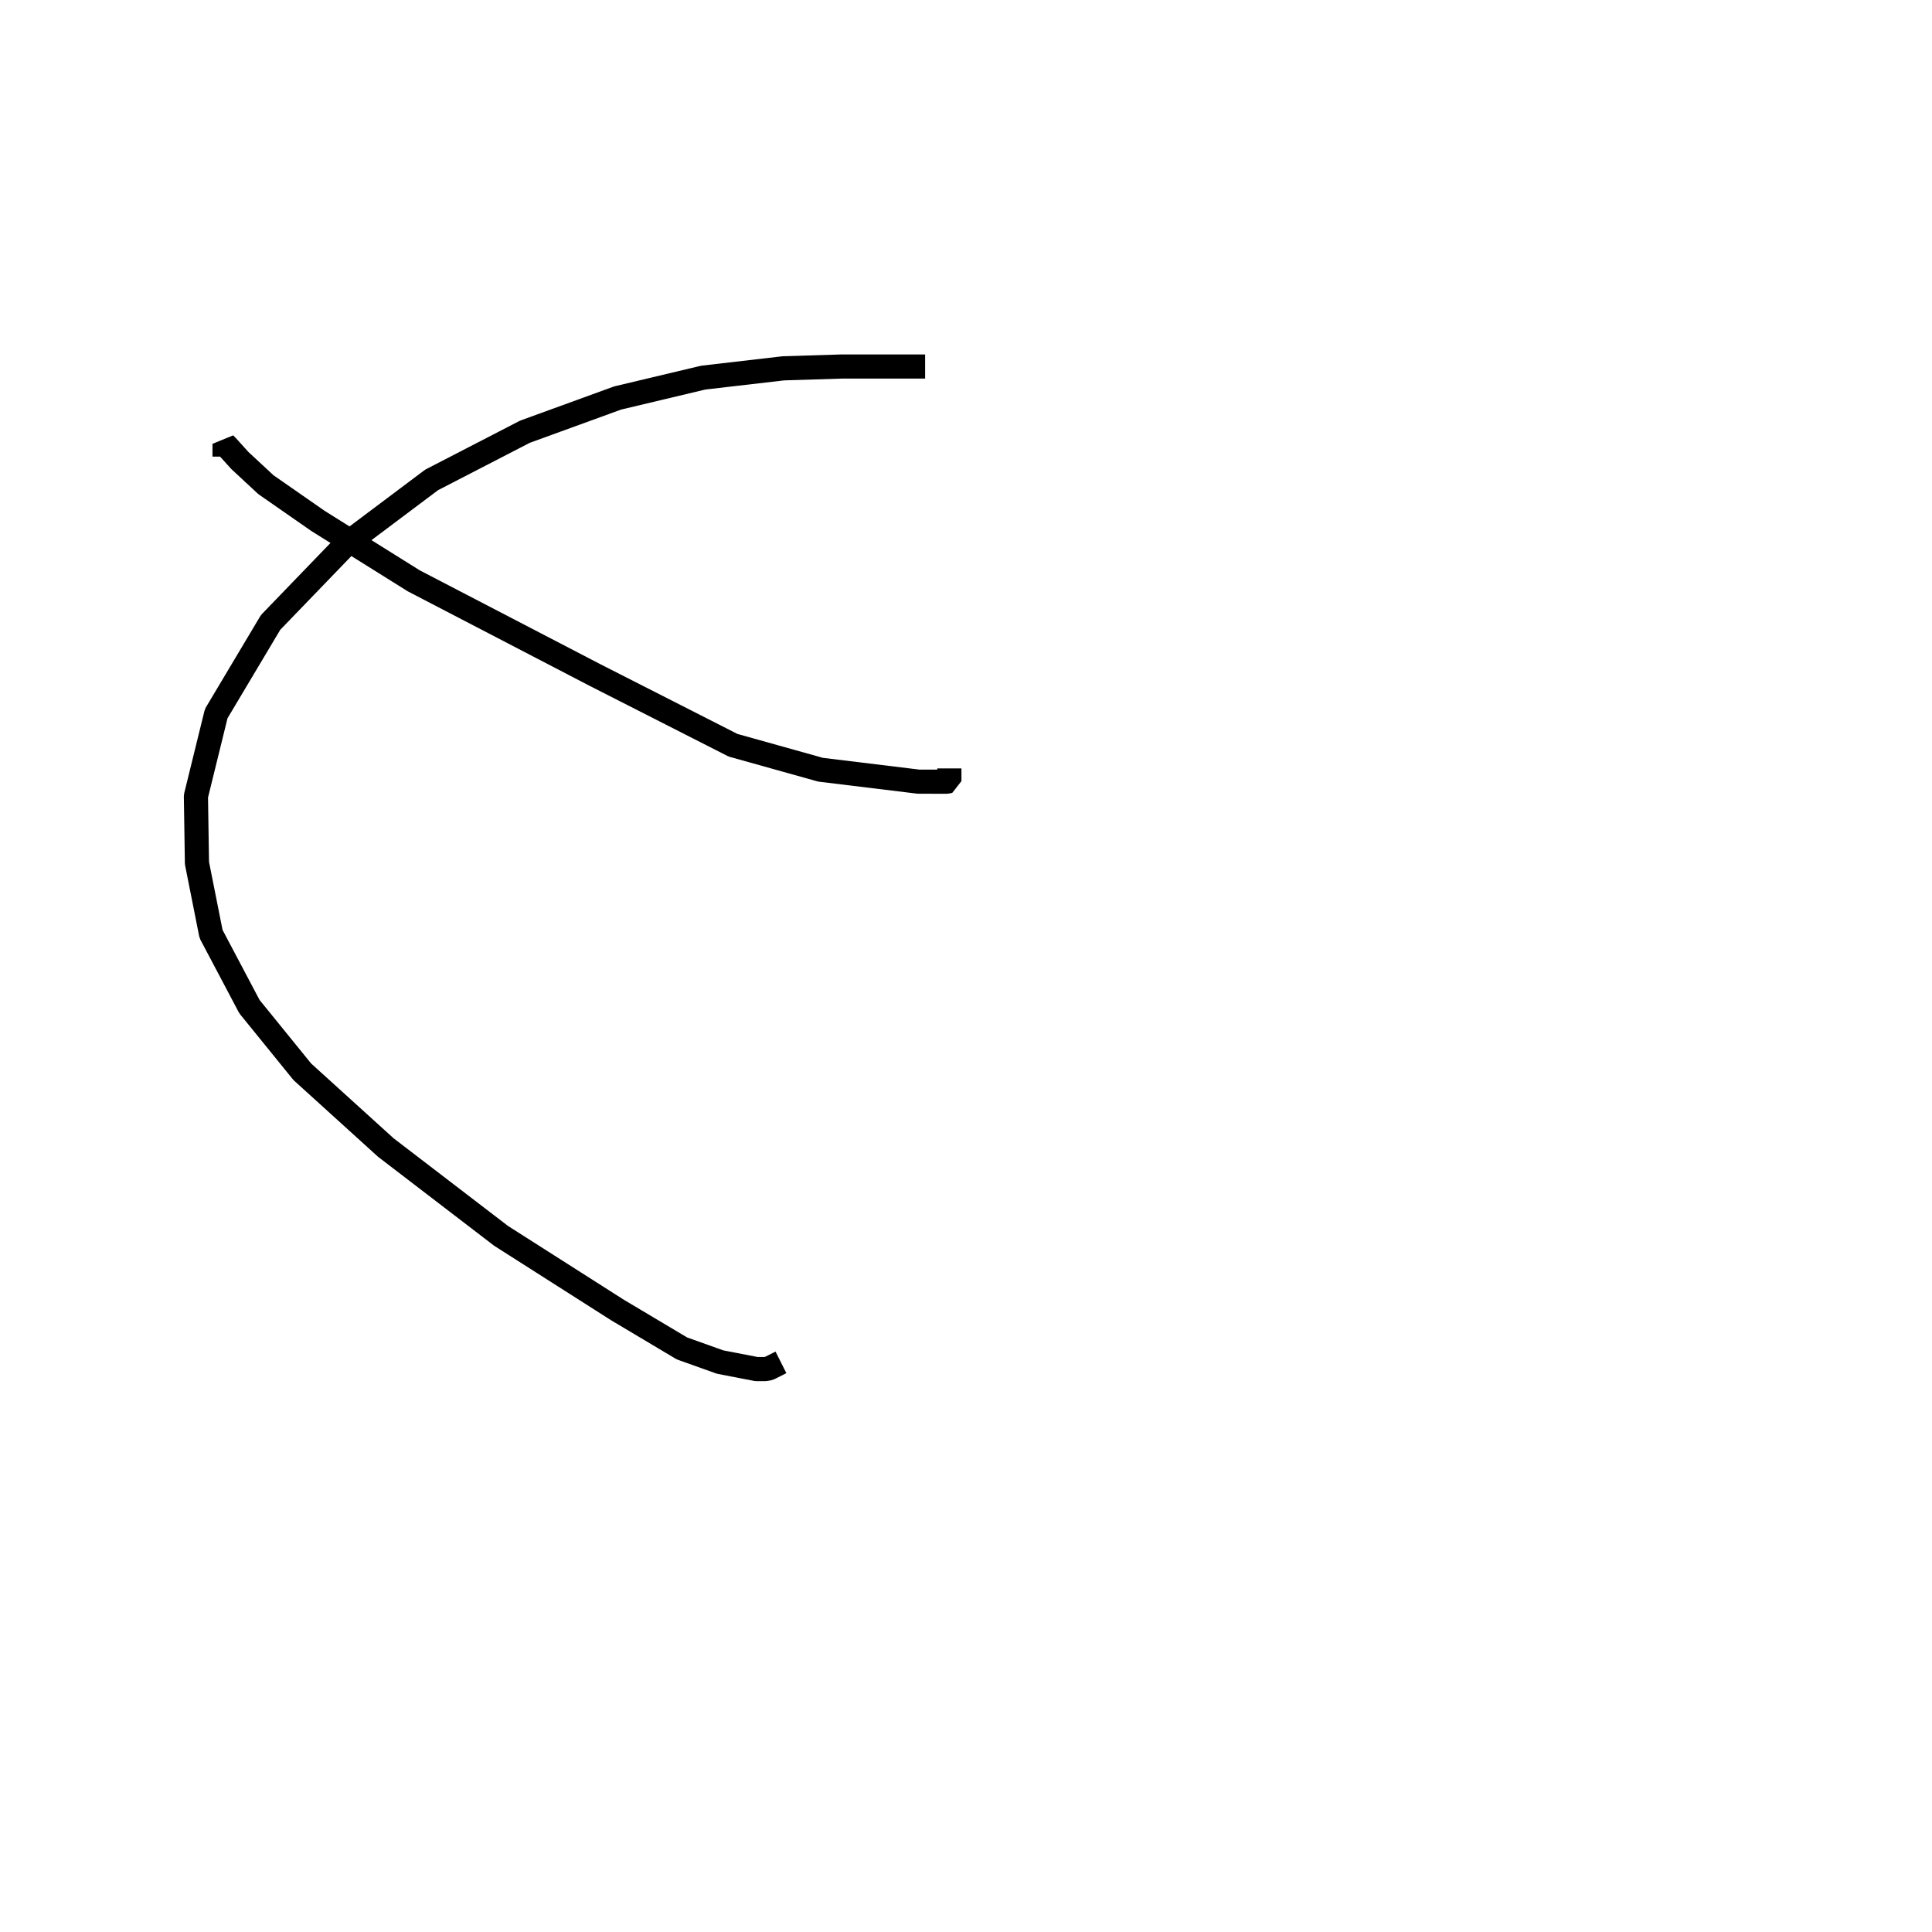
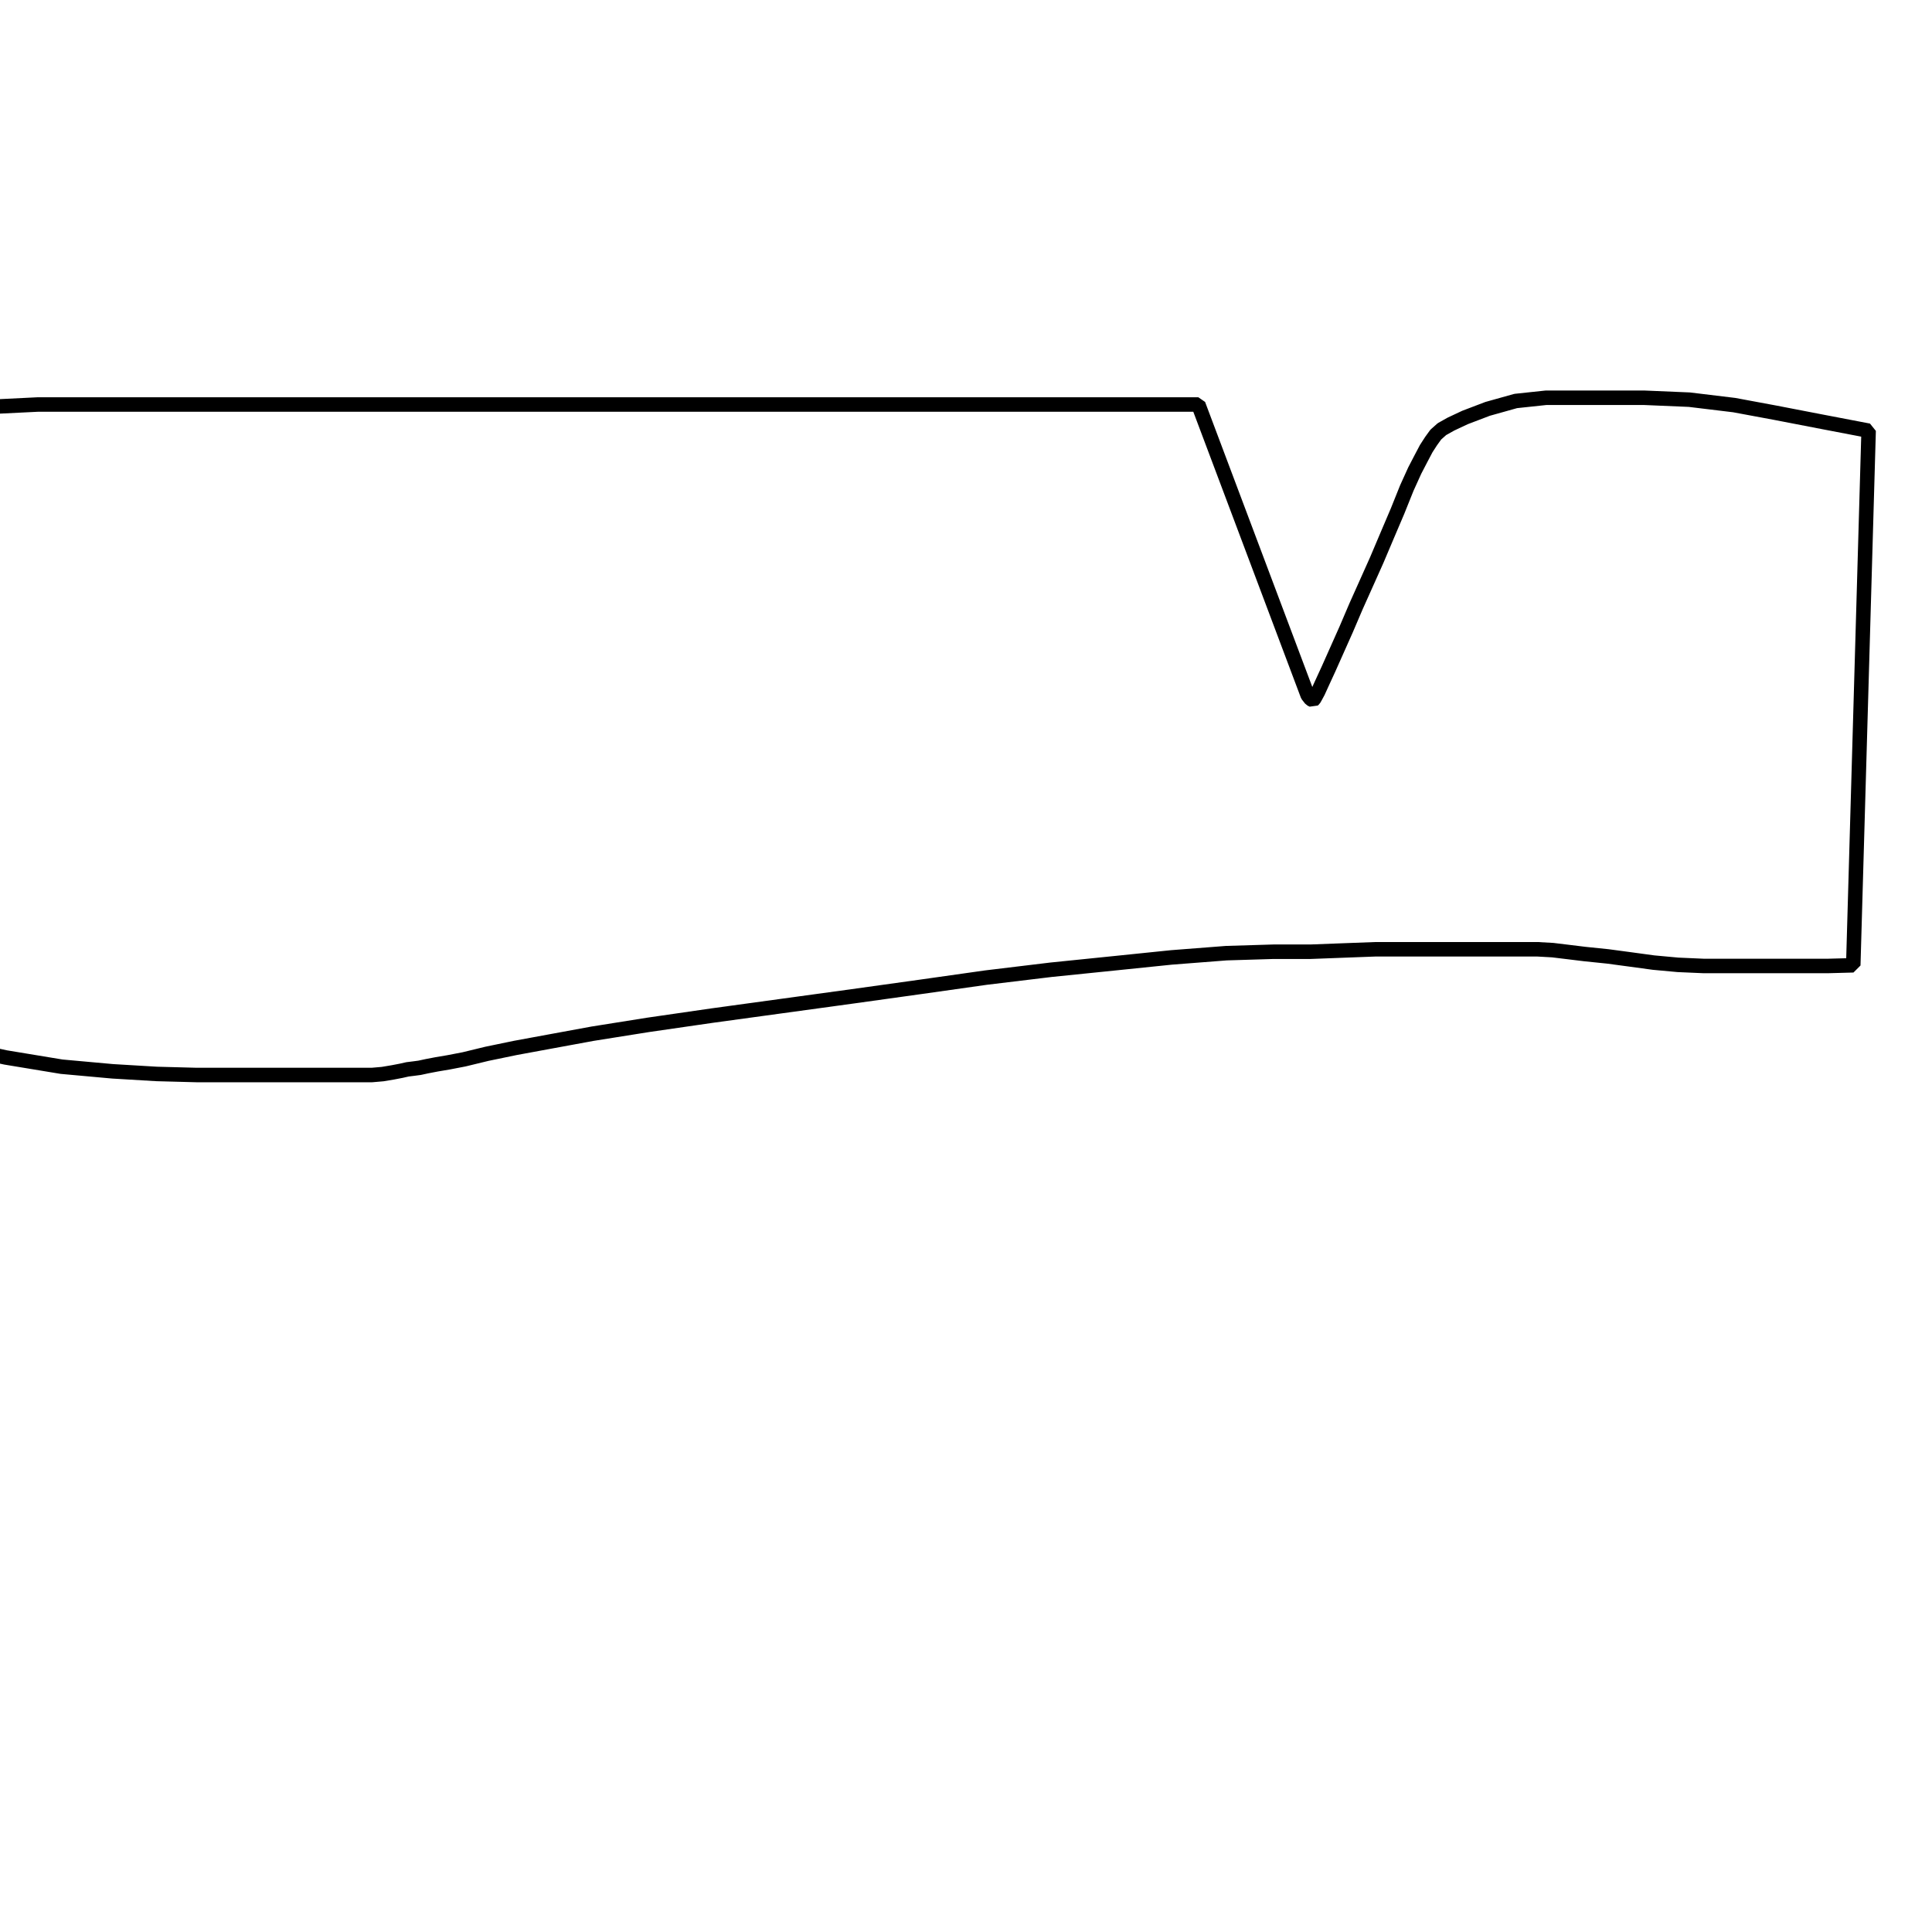
<svg xmlns="http://www.w3.org/2000/svg" width="141.111mm" height="141.111mm" viewBox="12 12 400 400" version="1.2" baseProfile="tiny">
  <defs>
</defs>
  <g fill="none" stroke="black" stroke-width="1" fill-rule="evenodd" stroke-linecap="square" stroke-linejoin="bevel">
-     <g fill="none" stroke="#000000" stroke-opacity="1" stroke-width="5" stroke-linecap="square" stroke-linejoin="bevel" transform="matrix(1,0,0,1,-12,-12)" font-family=".AppleSystemUIFont" font-size="13" font-weight="400" font-style="normal">
-       <path vector-effect="none" fill-rule="evenodd" d="M183.454,307.189 L183.19,307.321 L182.374,307.453 L180.624,307.453 L173.095,306 L165.183,303.173 L151.831,295.216 L127.757,279.88 L103.878,261.582 L86.591,245.904 L75.643,232.414 L67.696,217.379 L64.777,202.688 L64.564,188.837 L68.766,171.745 L80.028,152.86 L95.694,136.622 L113.356,123.364 L132.673,113.388 L151.88,106.399 L169.599,102.184 L186.204,100.256 L198.258,99.884 L205.957,99.884 L210.946,99.884 L213.036,99.884" />
-       <path vector-effect="none" fill-rule="evenodd" d="M220.556,185.593 L220.556,185.716 L220.075,185.839 L214.161,185.834 L193.885,183.362 L175.76,178.292 L147.283,163.805 L109.677,144.262 L89.869,131.874 L79.057,124.353 L73.656,119.336 L71.079,116.487 L70.491,115.89 L70.491,116.041" />
+     <g fill="none" stroke="#000000" stroke-opacity="1" stroke-width="3" stroke-linecap="square" stroke-linejoin="bevel" transform="matrix(1,0,0,1,-12,-12)" font-family=".AppleSystemUIFont" font-size="13" font-weight="400" font-style="normal">
+       <path vector-effect="none" fill-rule="evenodd" d="M272.097,107.746 L271.987,107.746 L268.747,107.746 L259.533,107.746 L250.381,107.746 L234.766,107.746 L205.939,107.746 L172.477,107.746 L137.802,107.746 L102.602,107.746 L74.246,107.746 L52.71,107.746 L31.904,107.746 L14.401,108.606 L13.163,240.321 L25.146,242.931 L36.752,244.848 L47.311,245.805 L56.425,246.35 L64.76,246.572 L73.105,246.572 L80.153,246.572 L86.204,246.572 L91.659,246.572 L95.785,246.572 L98.724,246.572 L100.988,246.572 L103.224,246.379 L105.393,246.013 L107.085,245.687 L108.371,245.397 L109.617,245.244 L110.882,245.075 L112.393,244.748 L114.408,244.362 L116.874,243.945 L120.088,243.325 L124.801,242.181 L130.71,240.959 L137.58,239.693 L146.68,238.02 L158.233,236.181 L171.368,234.279 L185.921,232.283 L200.521,230.281 L214.623,228.315 L228.126,226.403 L241.608,224.776 L254.723,223.438 L266.545,222.223 L277.913,221.341 L287.636,221.046 L295.289,221.046 L302.002,220.792 L308.766,220.538 L315.869,220.538 L322.267,220.538 L328.142,220.538 L333.928,220.538 L338.664,220.538 L342.3,220.538 L345.467,220.715 L348.651,221.101 L352.123,221.525 L356.865,222.013 L361.79,222.674 L366.343,223.295 L371.413,223.762 L376.763,223.996 L383.014,223.996 L390.131,223.996 L396.796,223.996 L402.397,223.996 L407.698,223.853 L410.879,113.169 L401.239,111.324 L391.496,109.441 L383.045,107.871 L373.762,106.748 L364.432,106.353 L357.044,106.353 L350.614,106.353 L344.085,106.353 L337.812,107.022 L331.992,108.652 L327.314,110.435 L324.406,111.8 L322.535,112.848 L321.261,113.984 L320.294,115.32 L319.283,116.883 L318.208,118.922 L316.913,121.413 L315.263,125.048 L313.344,129.83 L311.238,134.772 L309.032,139.977 L306.792,144.983 L304.758,149.52 L302.71,154.312 L300.73,158.755 L299.067,162.485 L297.733,165.384 L296.897,167.216 L296.338,168.255 L296.055,168.75 L295.818,168.964 L295.38,168.746 L294.737,167.926 Z" />
    </g>
  </g>
</svg>
